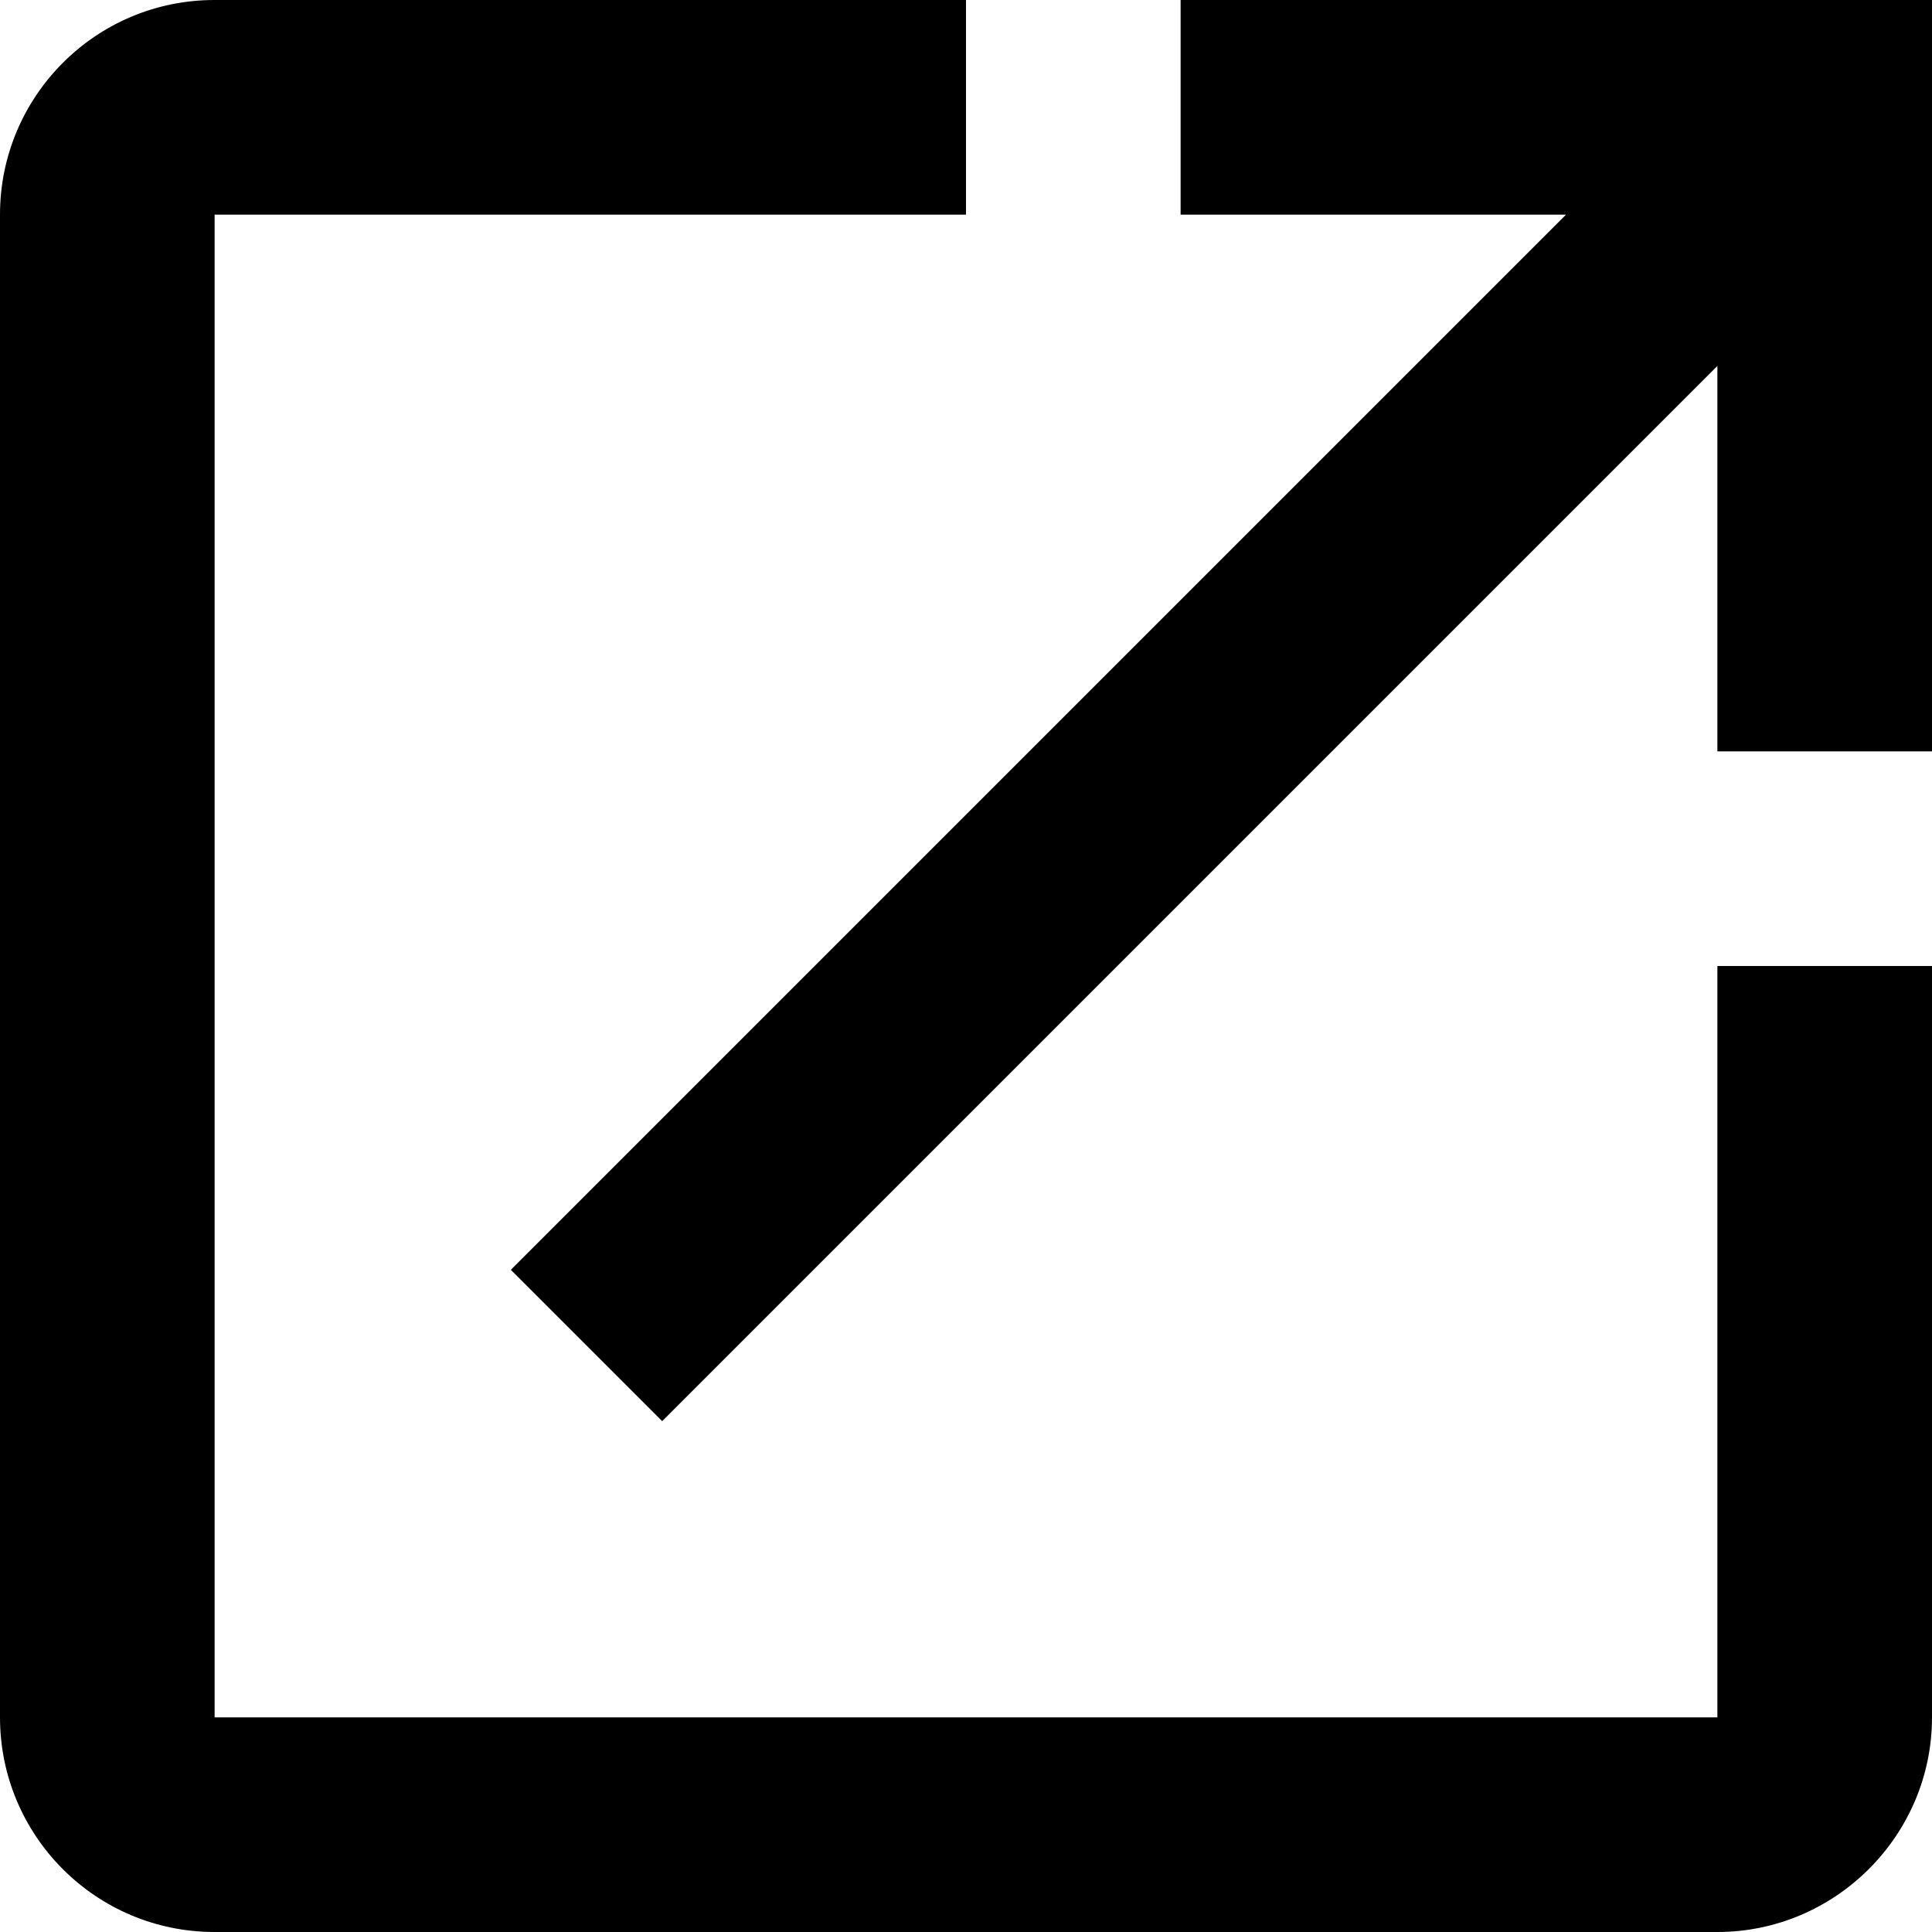
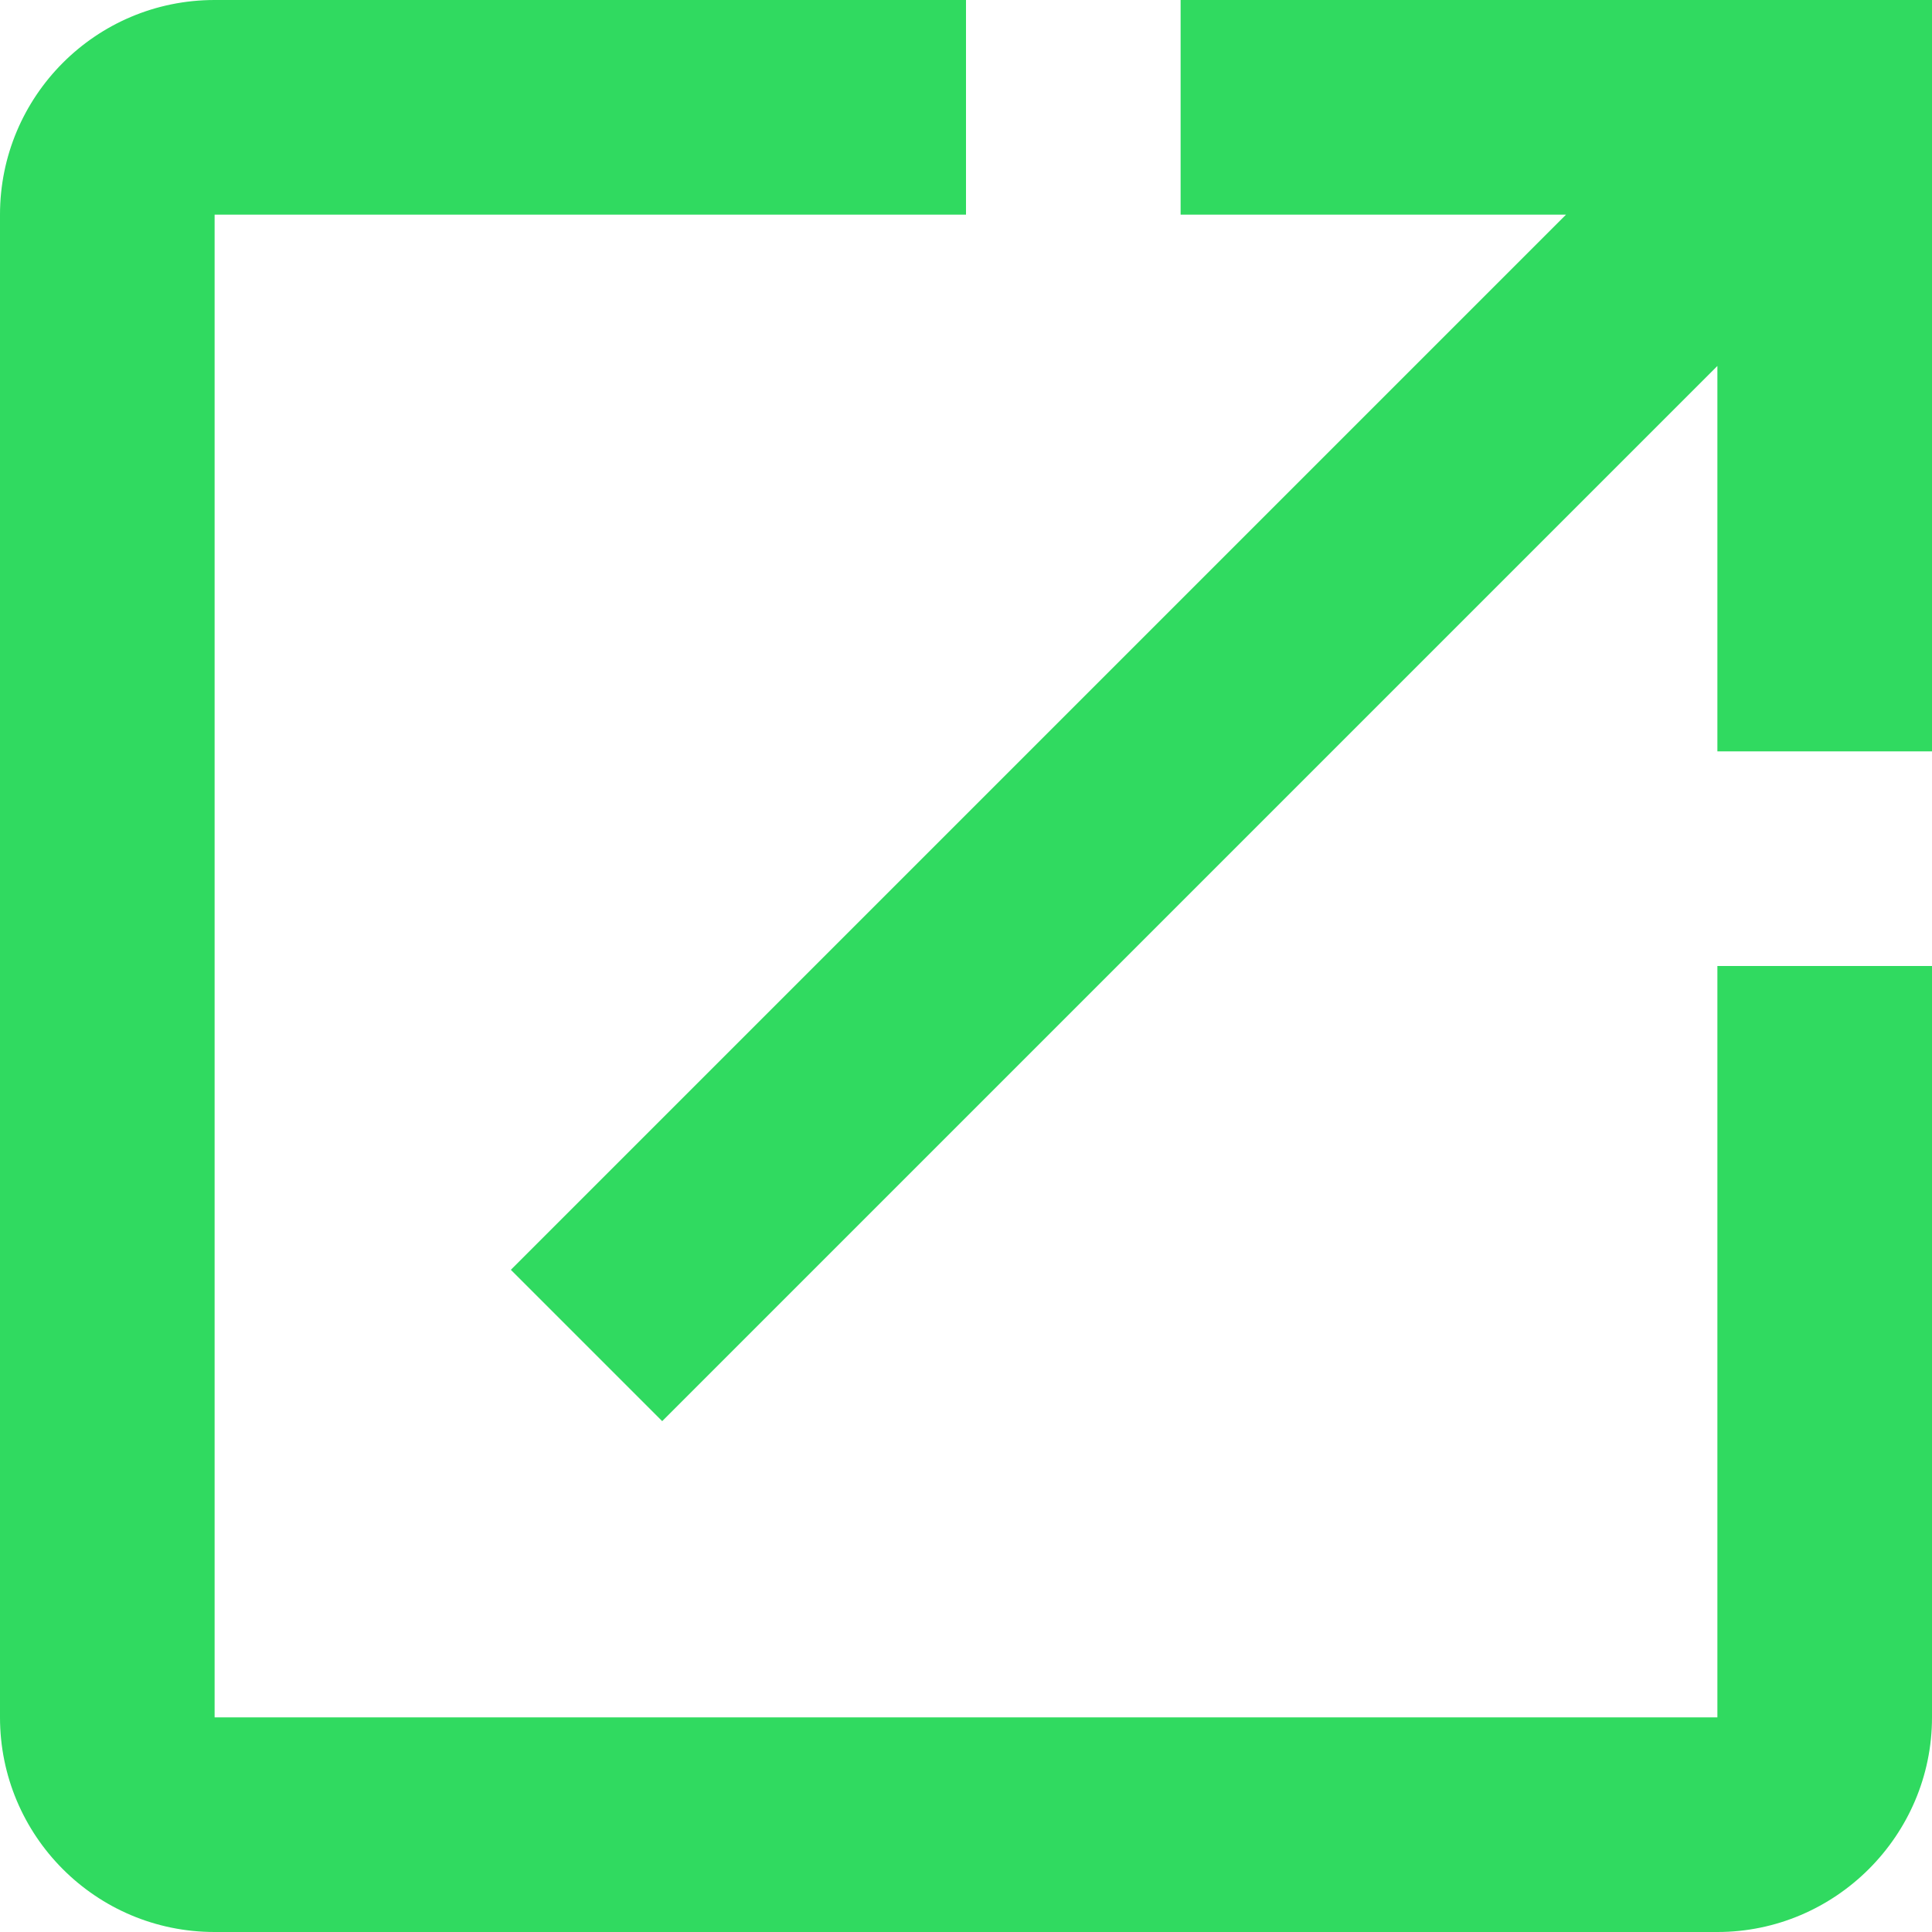
<svg xmlns="http://www.w3.org/2000/svg" width="12" height="12" viewBox="0 0 12 12" fill="none">
-   <path d="M10.667 10.667H1.333V1.333H6V0H1.333C0.593 0 0 0.6 0 1.333V10.667C0 11.4 0.593 12 1.333 12H10.667C11.4 12 12 11.4 12 10.667V6H10.667V10.667ZM7.333 0V1.333H9.727L3.173 7.887L4.113 8.827L10.667 2.273V4.667H12V0H7.333Z" fill="black" />
+   <path d="M10.667 10.667H1.333V1.333H6V0H1.333C0.593 0 0 0.6 0 1.333V10.667C0 11.4 0.593 12 1.333 12H10.667C11.4 12 12 11.4 12 10.667V6H10.667V10.667ZM7.333 0V1.333H9.727L3.173 7.887L4.113 8.827L10.667 2.273V4.667H12V0H7.333Z" fill="#30da60" />
</svg>
